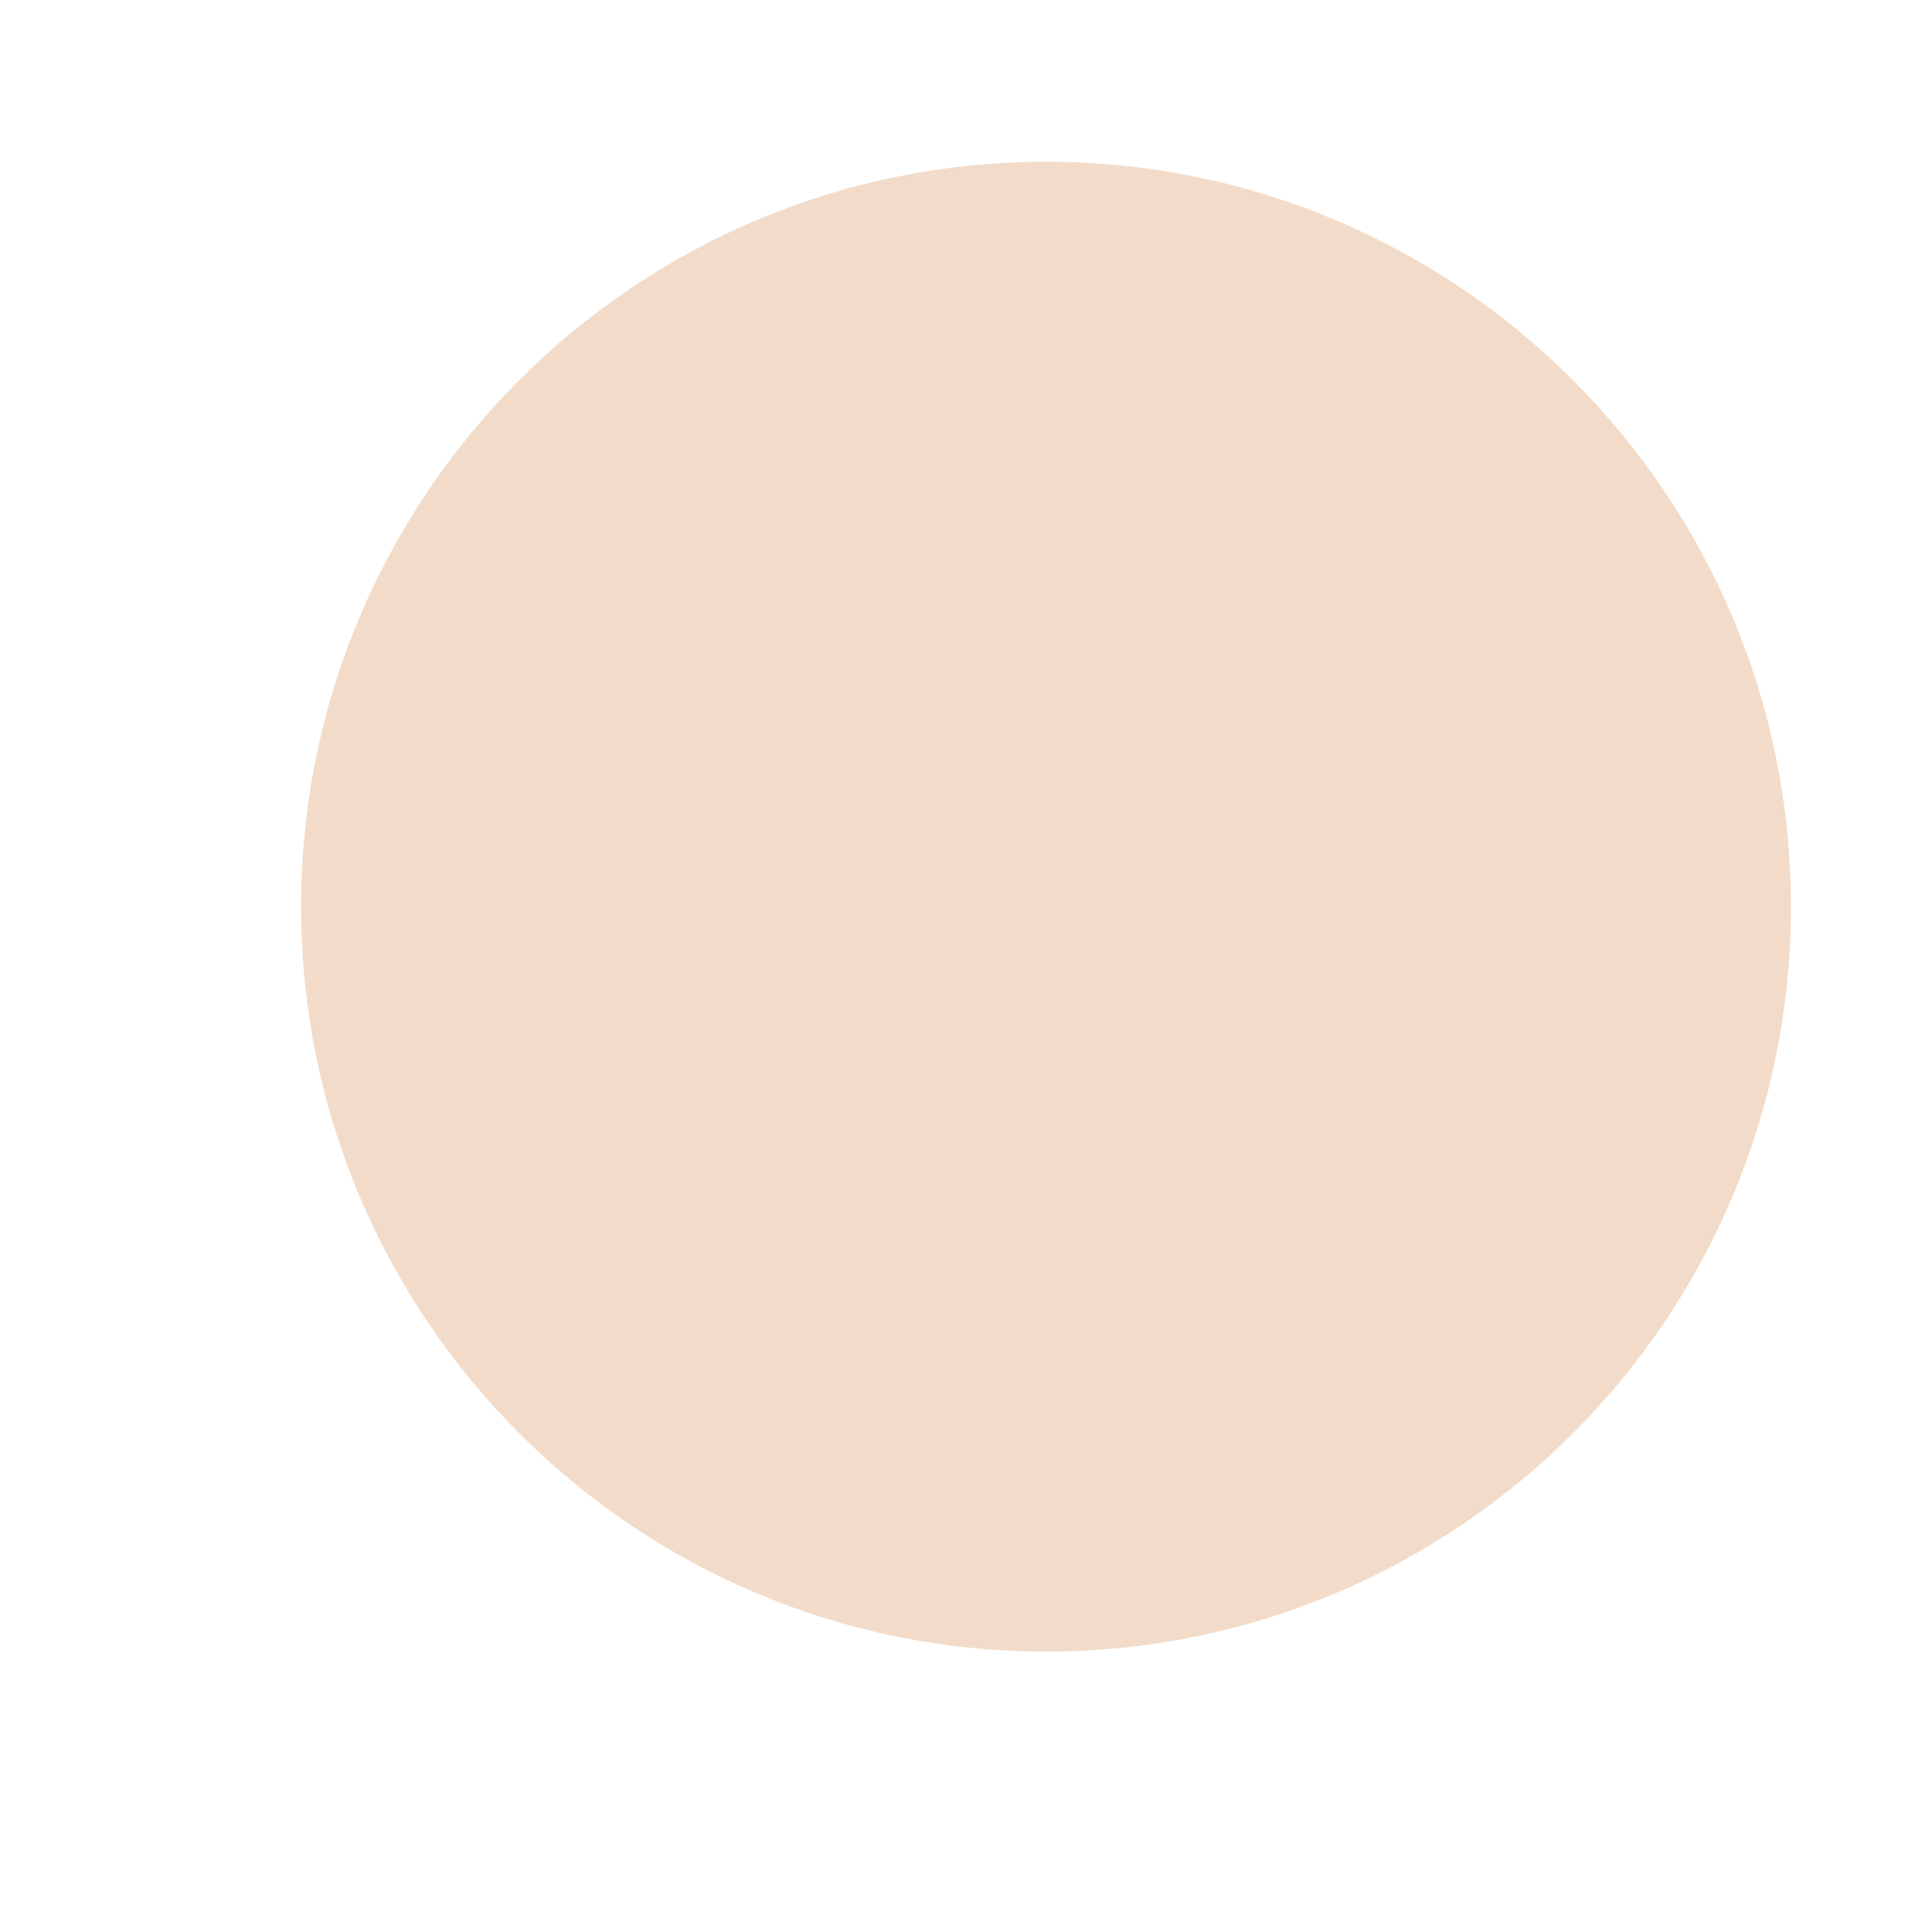
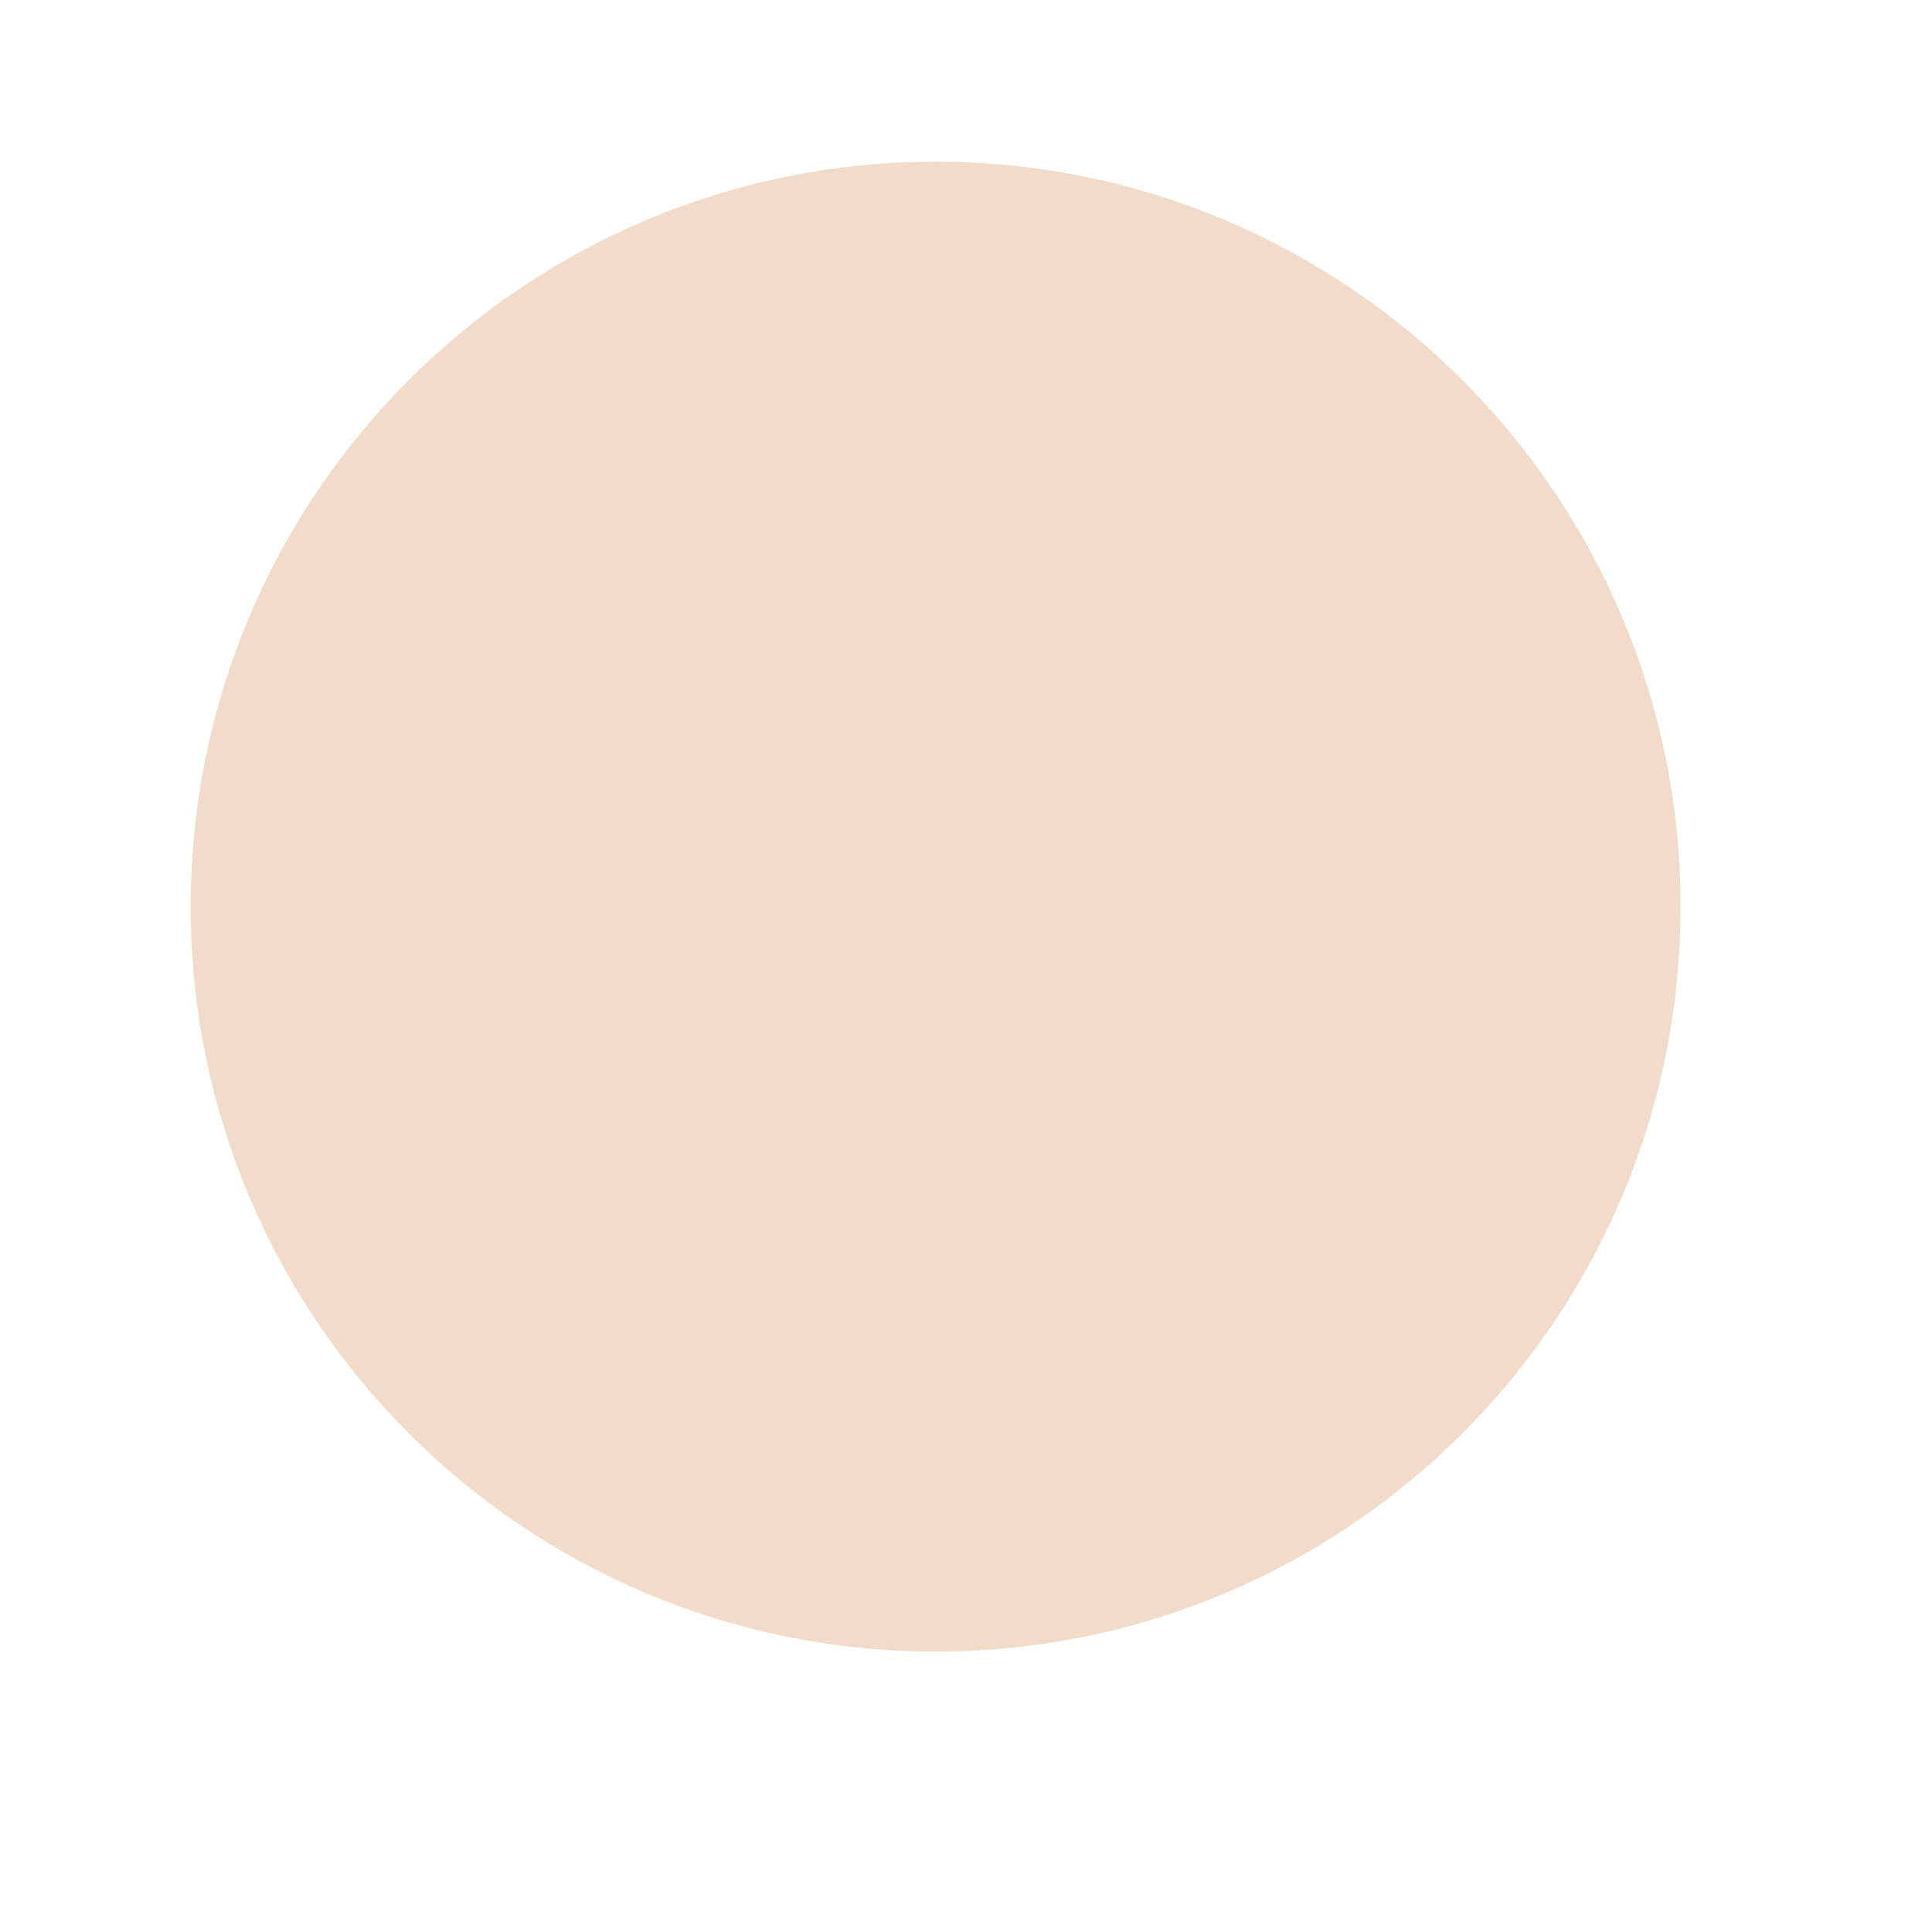
<svg xmlns="http://www.w3.org/2000/svg" version="1.1" width="7px" height="7px">
-   <g transform="matrix(1 0 0 1 -912 -1233 )">
-     <path d="M 3.79 0.586  C 2.3 0.586  1.091 1.795  1.091 3.285  C 1.091 4.776  2.3 5.984  3.79 5.984  C 5.281 5.984  6.489 4.776  6.489 3.285  C 6.489 1.795  5.281 0.586  3.79 0.586  Z " fill-rule="nonzero" fill="#f2dcc9" stroke="none" transform="matrix(1 0 0 1 912 1233 )" />
+   <g transform="matrix(1 0 0 1 -930 -1233 )">
+     <path d="M 3.39 0.586  C 1.899 0.586  0.691 1.795  0.691 3.285  C 0.691 4.776  1.899 5.984  3.39 5.984  C 4.88 5.984  6.089 4.776  6.089 3.285  C 6.089 1.795  4.88 0.586  3.39 0.586  Z " fill-rule="nonzero" fill="#f2dcc9" stroke="none" transform="matrix(1 0 0 1 930 1233 )" />
  </g>
</svg>
